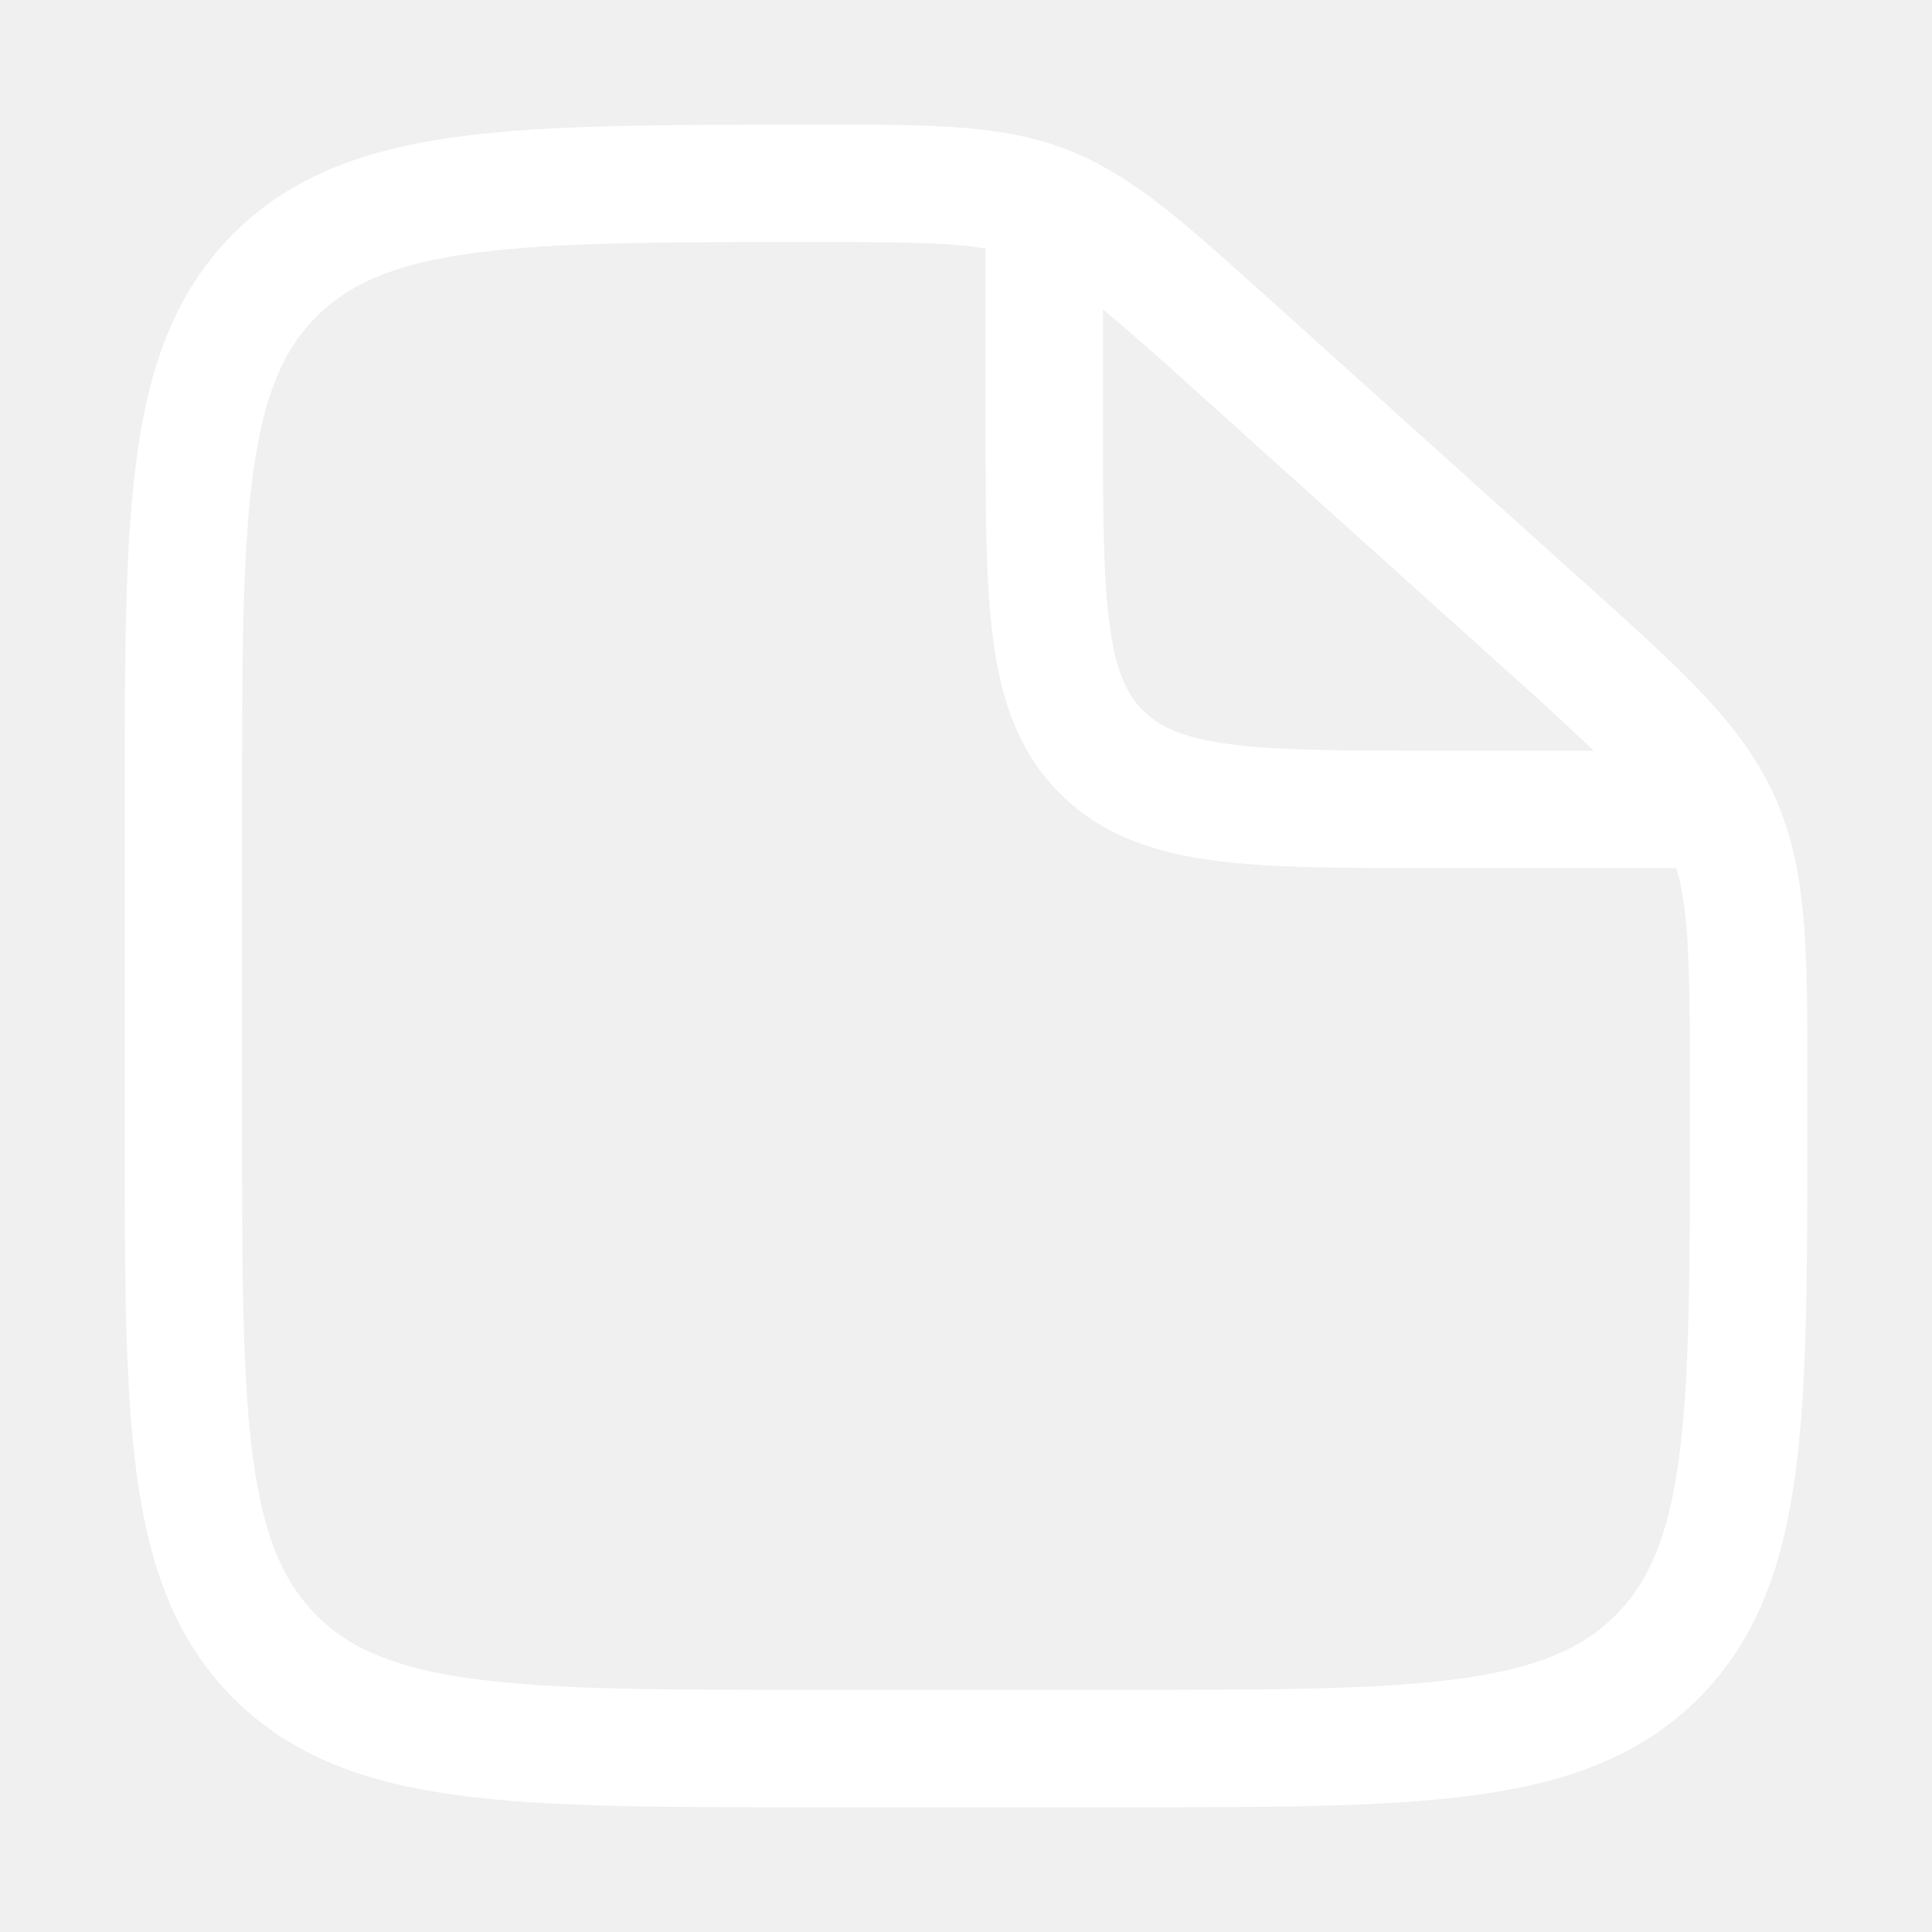
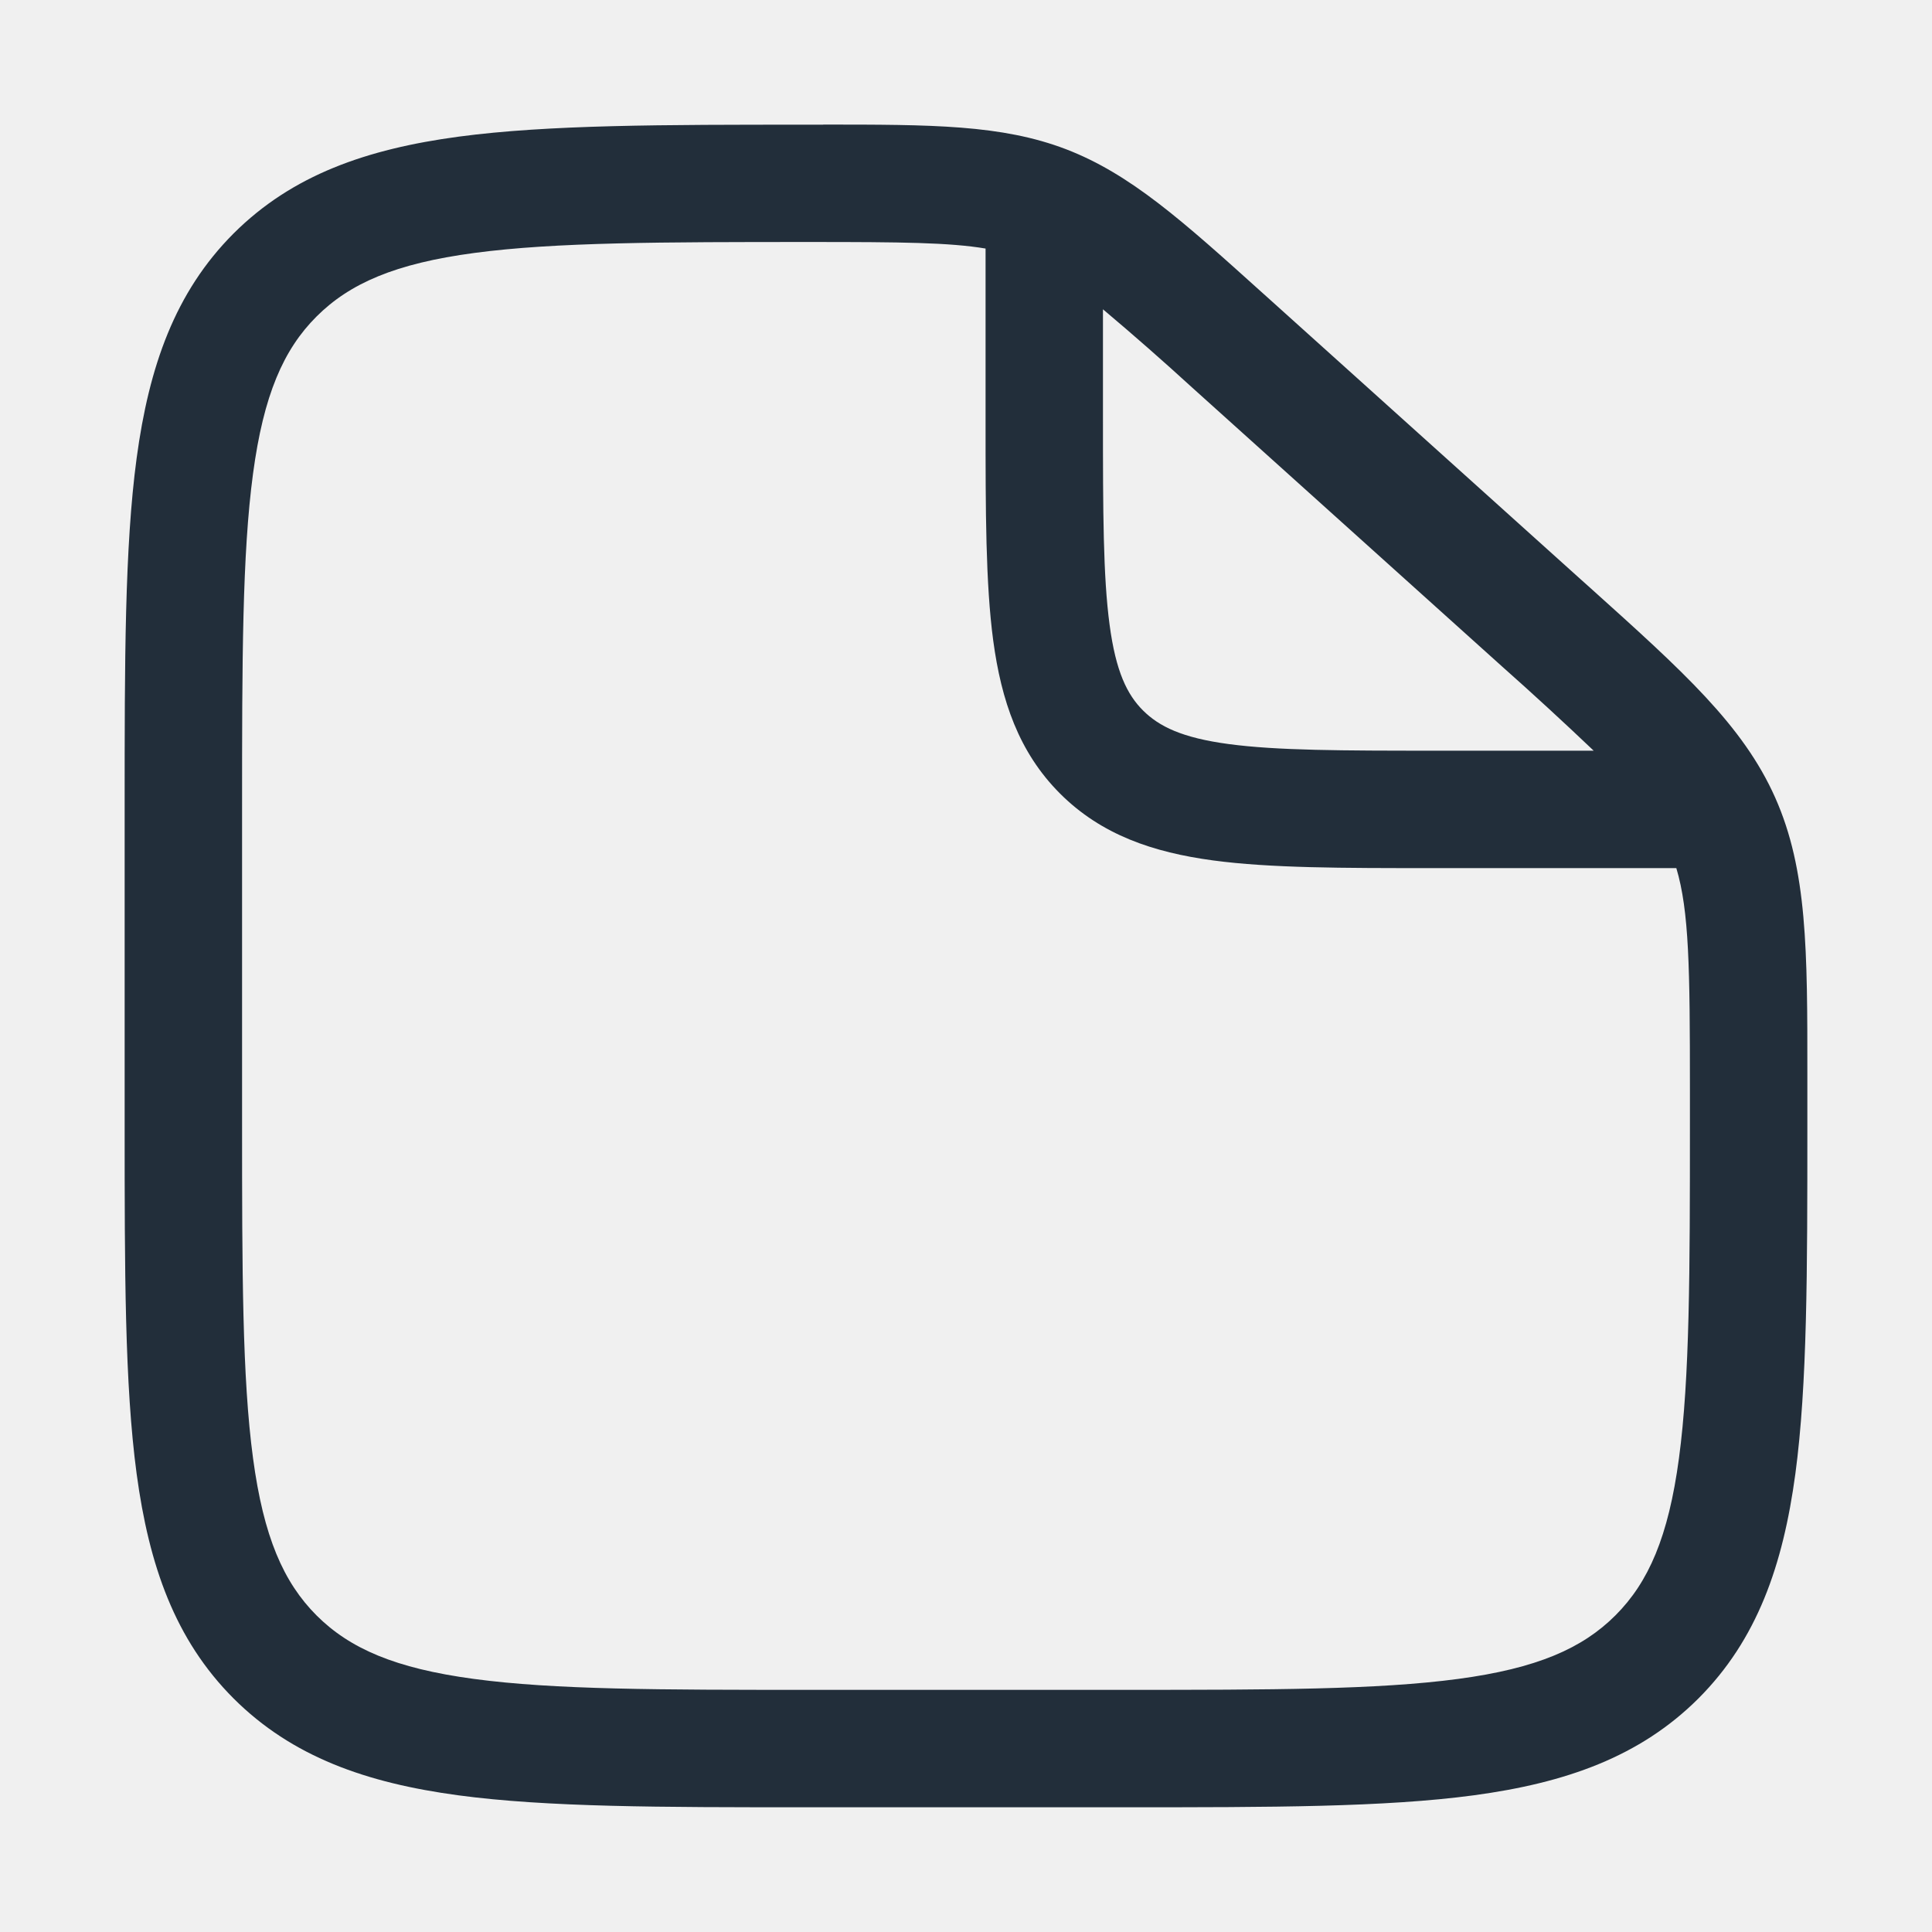
<svg xmlns="http://www.w3.org/2000/svg" width="54" height="54" viewBox="0 0 54 54" fill="none">
-   <path fill-rule="evenodd" clip-rule="evenodd" d="M27.547 6.947C26.541 6.777 25.167 6.764 22.691 6.764C18.497 6.764 15.516 6.768 13.258 7.07C11.044 7.365 9.773 7.923 8.848 8.846C7.923 9.769 7.367 11.04 7.072 13.241C6.77 15.49 6.766 18.451 6.766 22.625V31.375C6.766 35.545 6.77 38.507 7.072 40.755C7.367 42.956 7.923 44.225 8.848 45.152C9.773 46.075 11.042 46.631 13.243 46.926C15.492 47.23 18.453 47.232 22.625 47.232H31.375C35.547 47.232 38.511 47.228 40.759 46.926C42.958 46.631 44.227 46.075 45.152 45.15C46.077 44.225 46.633 42.956 46.928 40.755C47.23 38.509 47.234 35.545 47.234 31.373V30.417C47.234 27.057 47.212 25.465 46.854 24.264H40.007C37.528 24.264 35.505 24.264 33.904 24.049C32.235 23.824 30.787 23.338 29.629 22.181C28.472 21.024 27.987 19.578 27.761 17.905C27.547 16.308 27.547 14.282 27.547 11.802V6.947ZM30.828 8.645V11.685C30.828 14.31 30.832 16.113 31.014 17.467C31.189 18.775 31.504 19.416 31.95 19.86C32.397 20.304 33.035 20.622 34.343 20.797C35.697 20.978 37.5 20.982 40.125 20.982H44.544C43.704 20.183 42.851 19.398 41.984 18.629L33.324 10.835C32.507 10.088 31.675 9.358 30.828 8.645ZM23.008 3.482C26.038 3.482 27.995 3.482 29.796 4.171C31.596 4.863 33.044 6.166 35.286 8.186L35.52 8.396L44.178 16.19L44.452 16.435C47.042 18.764 48.718 20.271 49.617 22.293C50.516 24.314 50.518 26.567 50.516 30.05V31.495C50.516 35.516 50.516 38.701 50.181 41.193C49.835 43.757 49.109 45.832 47.473 47.471C45.834 49.107 43.758 49.833 41.195 50.179C38.701 50.514 35.518 50.514 31.497 50.514H22.503C18.482 50.514 15.297 50.514 12.805 50.179C10.242 49.833 8.166 49.107 6.527 47.471C4.891 45.832 4.165 43.757 3.819 41.193C3.484 38.699 3.484 35.516 3.484 31.495V22.503C3.484 18.482 3.484 15.297 3.819 12.806C4.165 10.242 4.891 8.166 6.527 6.527C8.168 4.889 10.248 4.165 12.823 3.819C15.325 3.485 18.526 3.485 22.568 3.485H23.01" fill="white" />
+   <path fill-rule="evenodd" clip-rule="evenodd" d="M27.547 6.947C26.541 6.777 25.167 6.764 22.691 6.764C18.497 6.764 15.516 6.768 13.258 7.07C11.044 7.365 9.773 7.923 8.848 8.846C7.923 9.769 7.367 11.04 7.072 13.241C6.77 15.49 6.766 18.451 6.766 22.625V31.375C6.766 35.545 6.77 38.507 7.072 40.755C7.367 42.956 7.923 44.225 8.848 45.152C9.773 46.075 11.042 46.631 13.243 46.926C15.492 47.23 18.453 47.232 22.625 47.232H31.375C35.547 47.232 38.511 47.228 40.759 46.926C42.958 46.631 44.227 46.075 45.152 45.15C46.077 44.225 46.633 42.956 46.928 40.755C47.23 38.509 47.234 35.545 47.234 31.373V30.417C47.234 27.057 47.212 25.465 46.854 24.264H40.007C37.528 24.264 35.505 24.264 33.904 24.049C32.235 23.824 30.787 23.338 29.629 22.181C28.472 21.024 27.987 19.578 27.761 17.905C27.547 16.308 27.547 14.282 27.547 11.802V6.947ZM30.828 8.645V11.685C30.828 14.31 30.832 16.113 31.014 17.467C31.189 18.775 31.504 19.416 31.95 19.86C32.397 20.304 33.035 20.622 34.343 20.797C35.697 20.978 37.5 20.982 40.125 20.982H44.544C43.704 20.183 42.851 19.398 41.984 18.629L33.324 10.835C32.507 10.088 31.675 9.358 30.828 8.645ZM23.008 3.482C26.038 3.482 27.995 3.482 29.796 4.171C31.596 4.863 33.044 6.166 35.286 8.186L35.52 8.396L44.178 16.19L44.452 16.435C47.042 18.764 48.718 20.271 49.617 22.293C50.516 24.314 50.518 26.567 50.516 30.05V31.495C50.516 35.516 50.516 38.701 50.181 41.193C49.835 43.757 49.109 45.832 47.473 47.471C45.834 49.107 43.758 49.833 41.195 50.179C38.701 50.514 35.518 50.514 31.497 50.514H22.503C18.482 50.514 15.297 50.514 12.805 50.179C10.242 49.833 8.166 49.107 6.527 47.471C4.891 45.832 4.165 43.757 3.819 41.193C3.484 38.699 3.484 35.516 3.484 31.495V22.503C3.484 18.482 3.484 15.297 3.819 12.806C4.165 10.242 4.891 8.166 6.527 6.527C8.168 4.889 10.248 4.165 12.823 3.819C15.325 3.485 18.526 3.485 22.568 3.485H23.01" fill="#222E3A" />
</svg>
